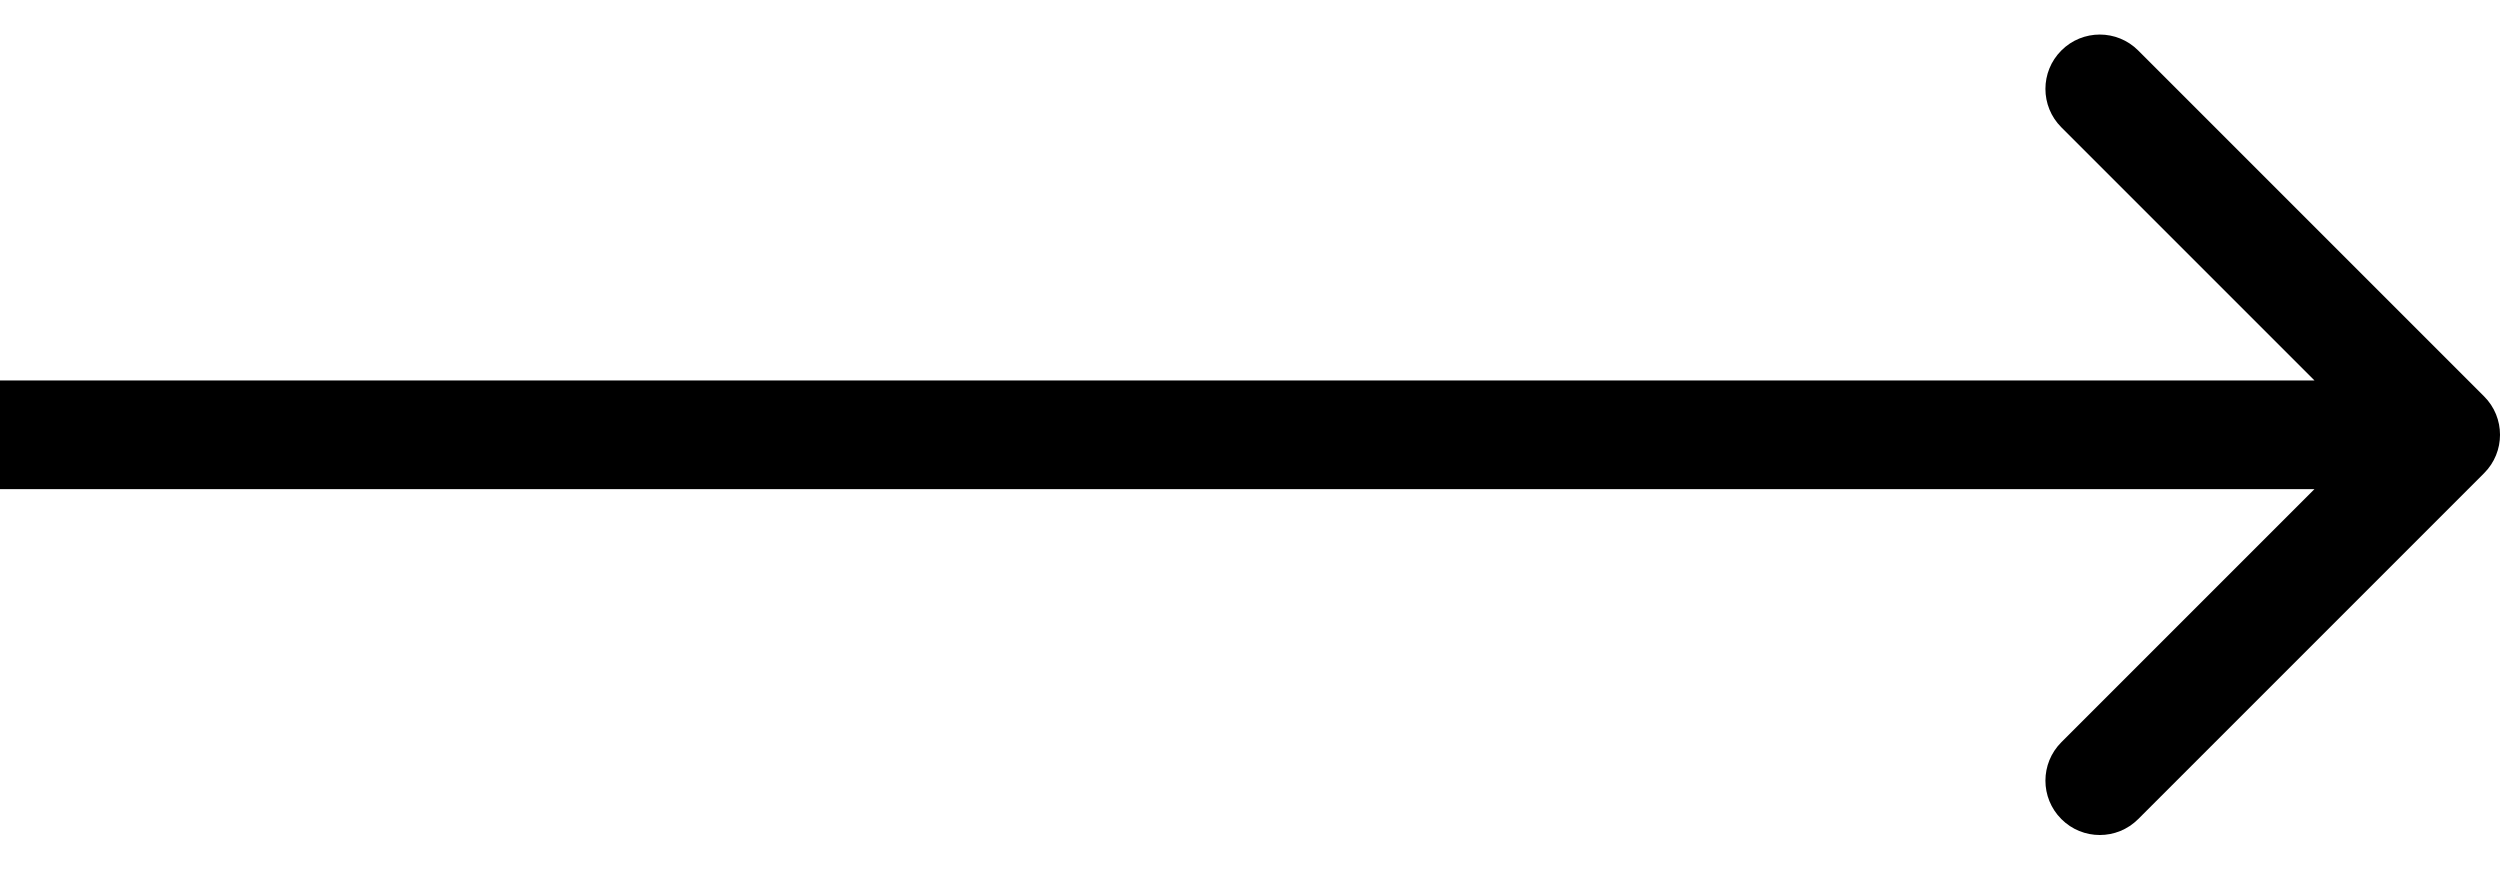
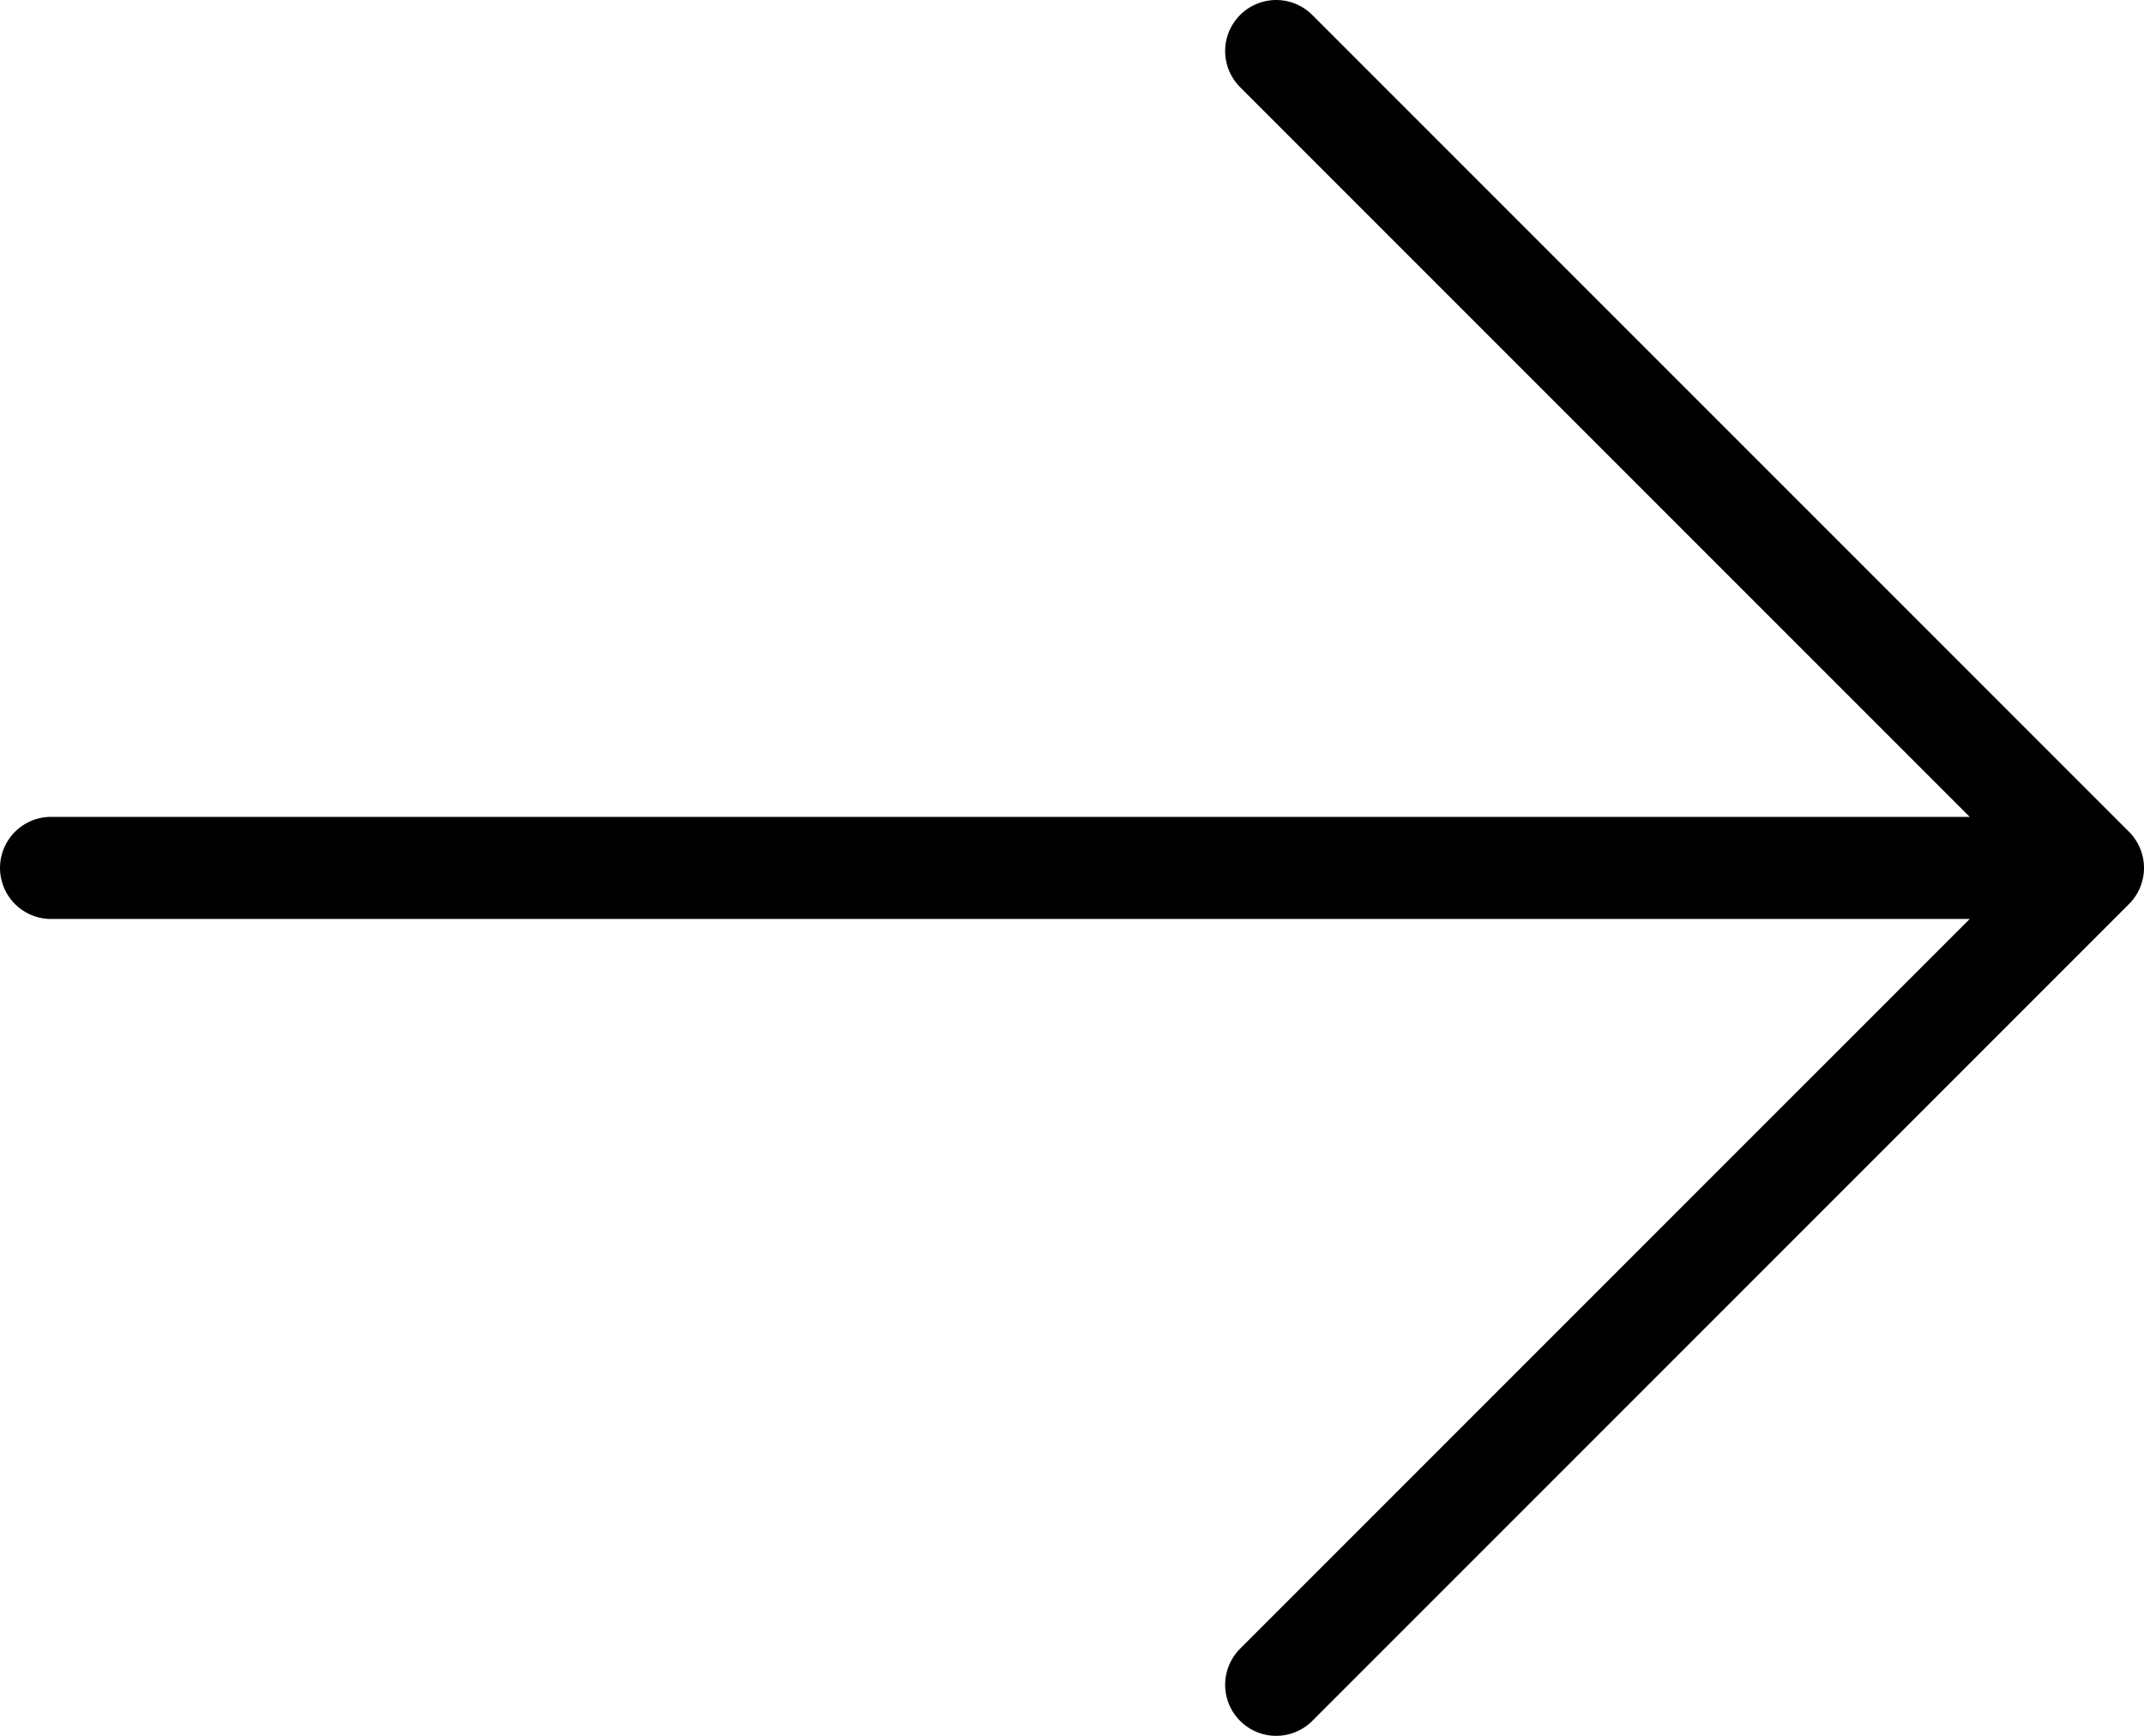
- <svg xmlns="http://www.w3.org/2000/svg" width="46" height="16" viewBox="0 0 46 16" fill="none">
-   <path d="M45.707 7.293C46.098 7.683 46.098 8.317 45.707 8.707L39.343 15.071C38.953 15.462 38.319 15.462 37.929 15.071C37.538 14.681 37.538 14.047 37.929 13.657L43.586 8L37.929 2.343C37.538 1.953 37.538 1.319 37.929 0.929C38.319 0.538 38.953 0.538 39.343 0.929L45.707 7.293ZM45 9H0V7H45V9Z" fill="black" />
+ <svg xmlns="http://www.w3.org/2000/svg" width="42" height="34" viewBox="0 0 42 34" fill="none">
+   <path d="M25 33L41 17M41 17L25 1M41 17L1 17" stroke="black" stroke-width="2" stroke-linecap="round" stroke-linejoin="round" />
</svg>
